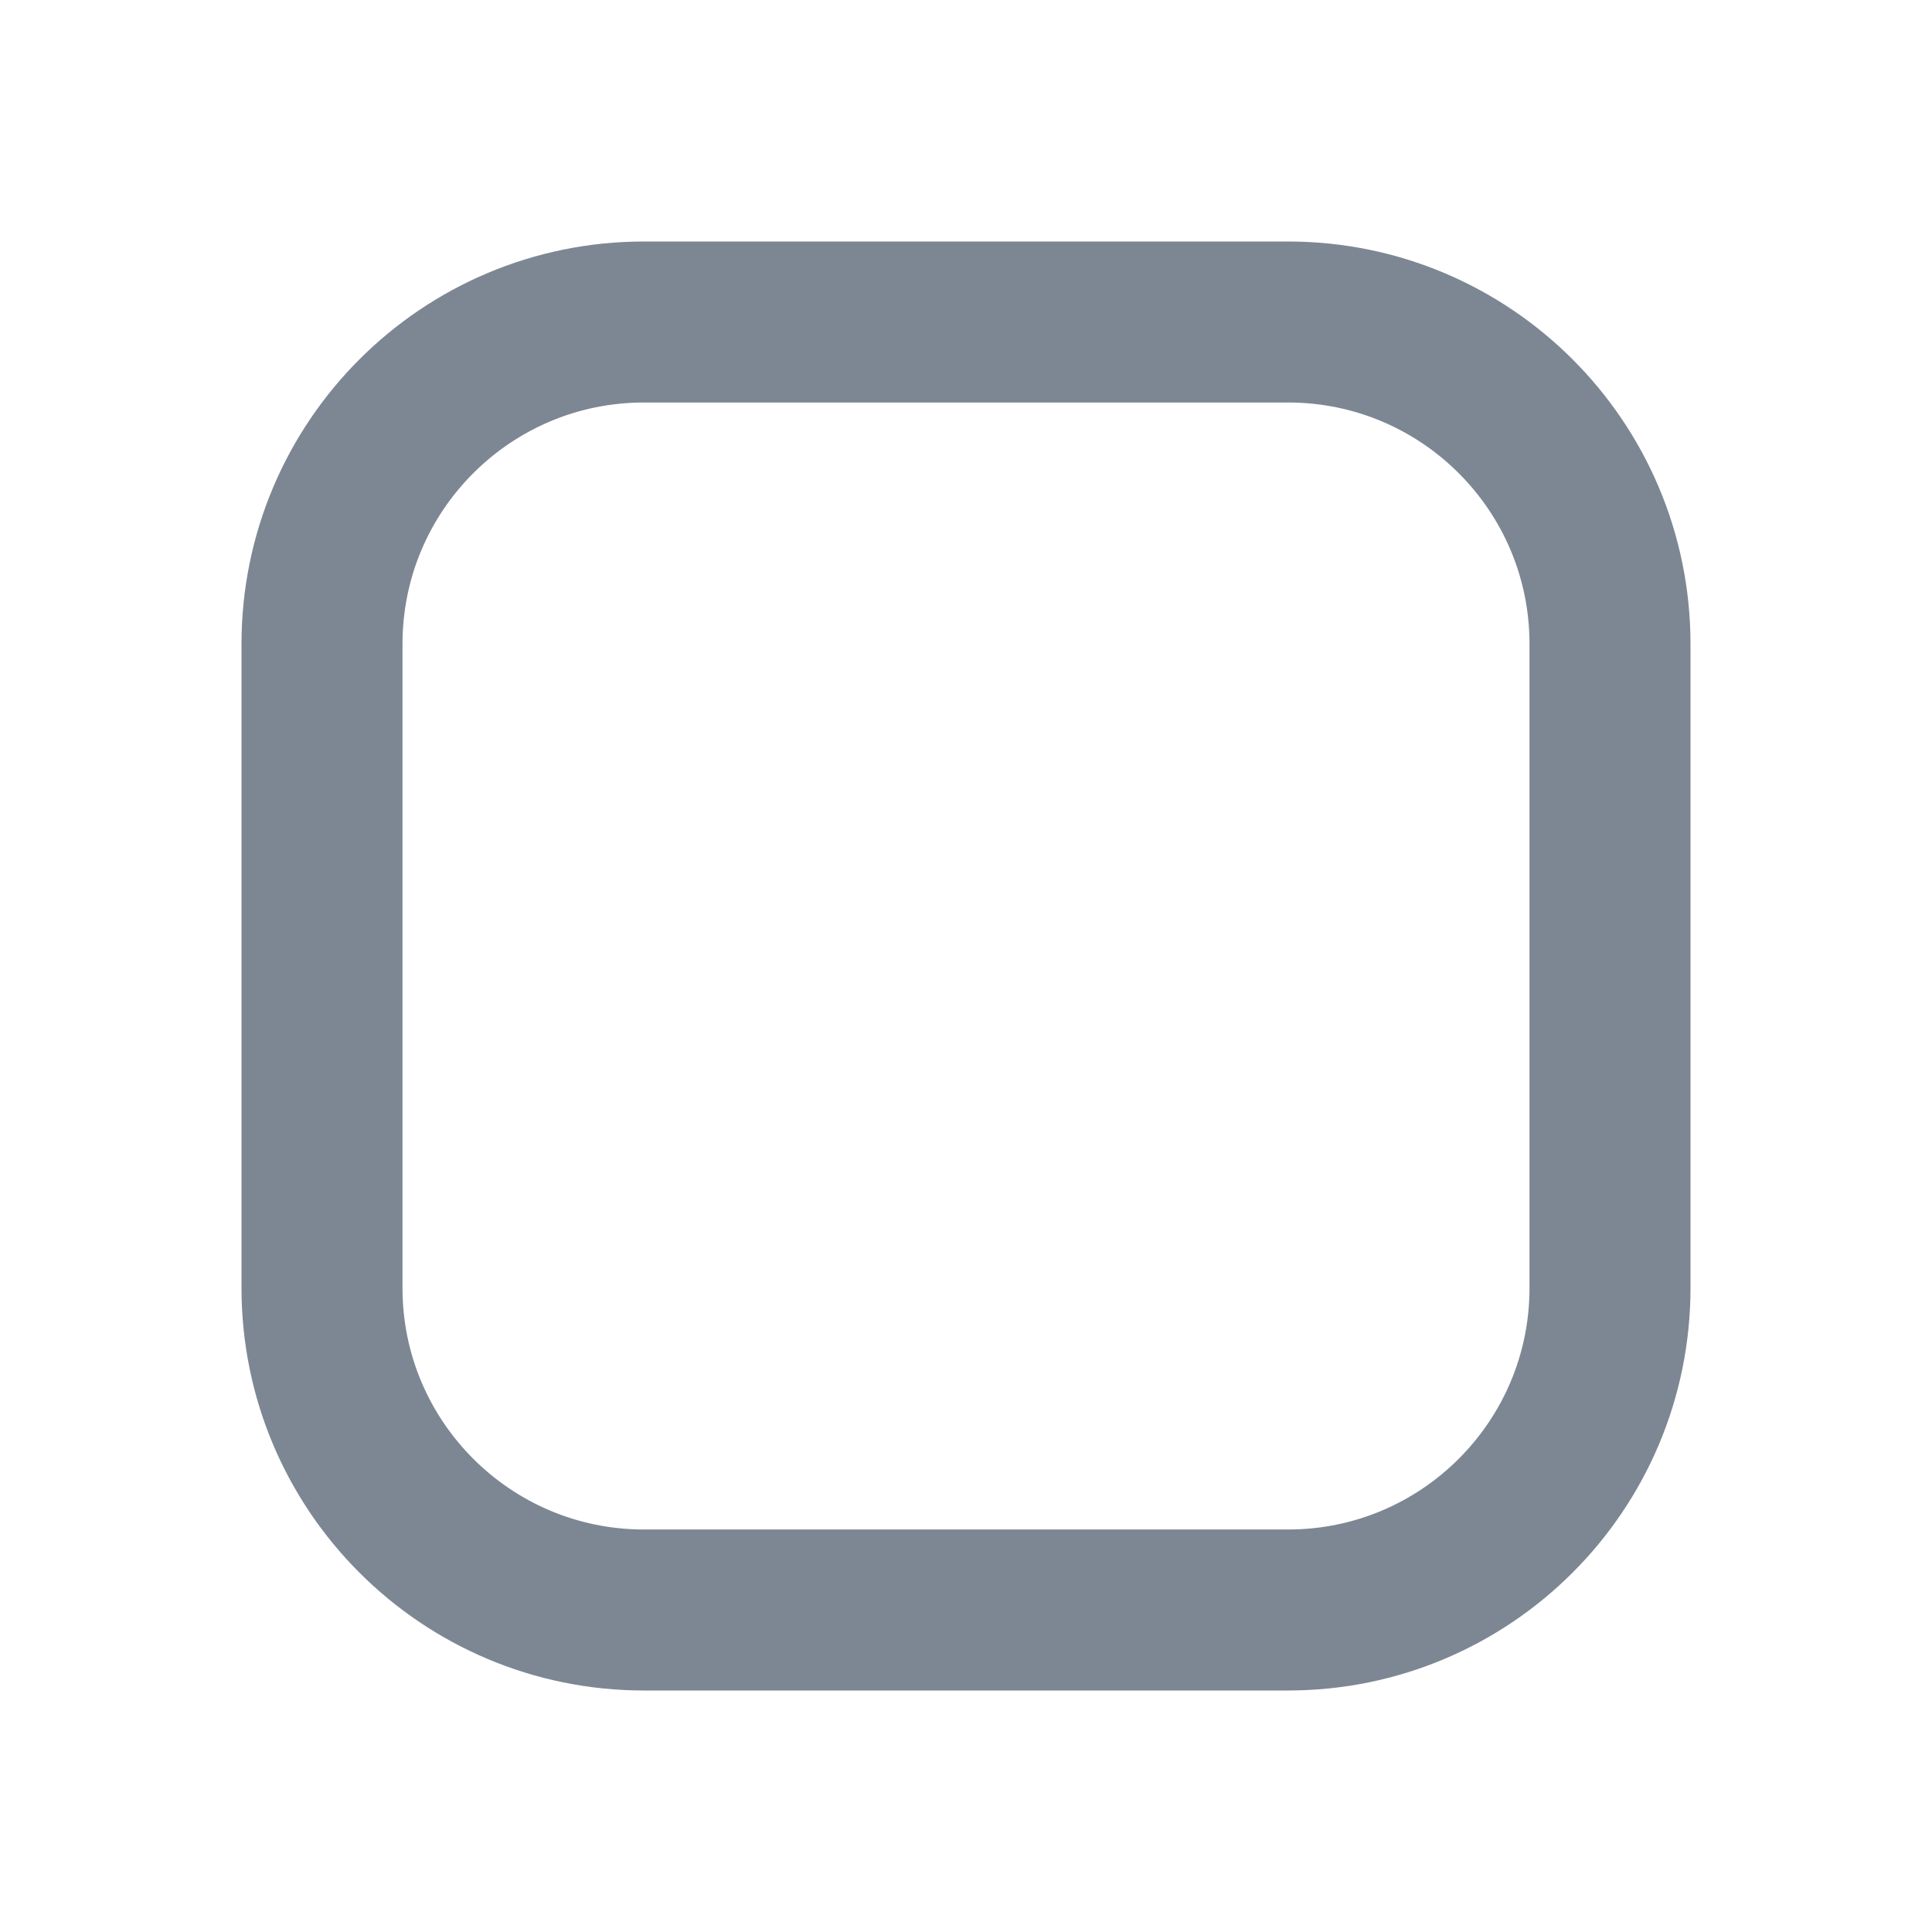
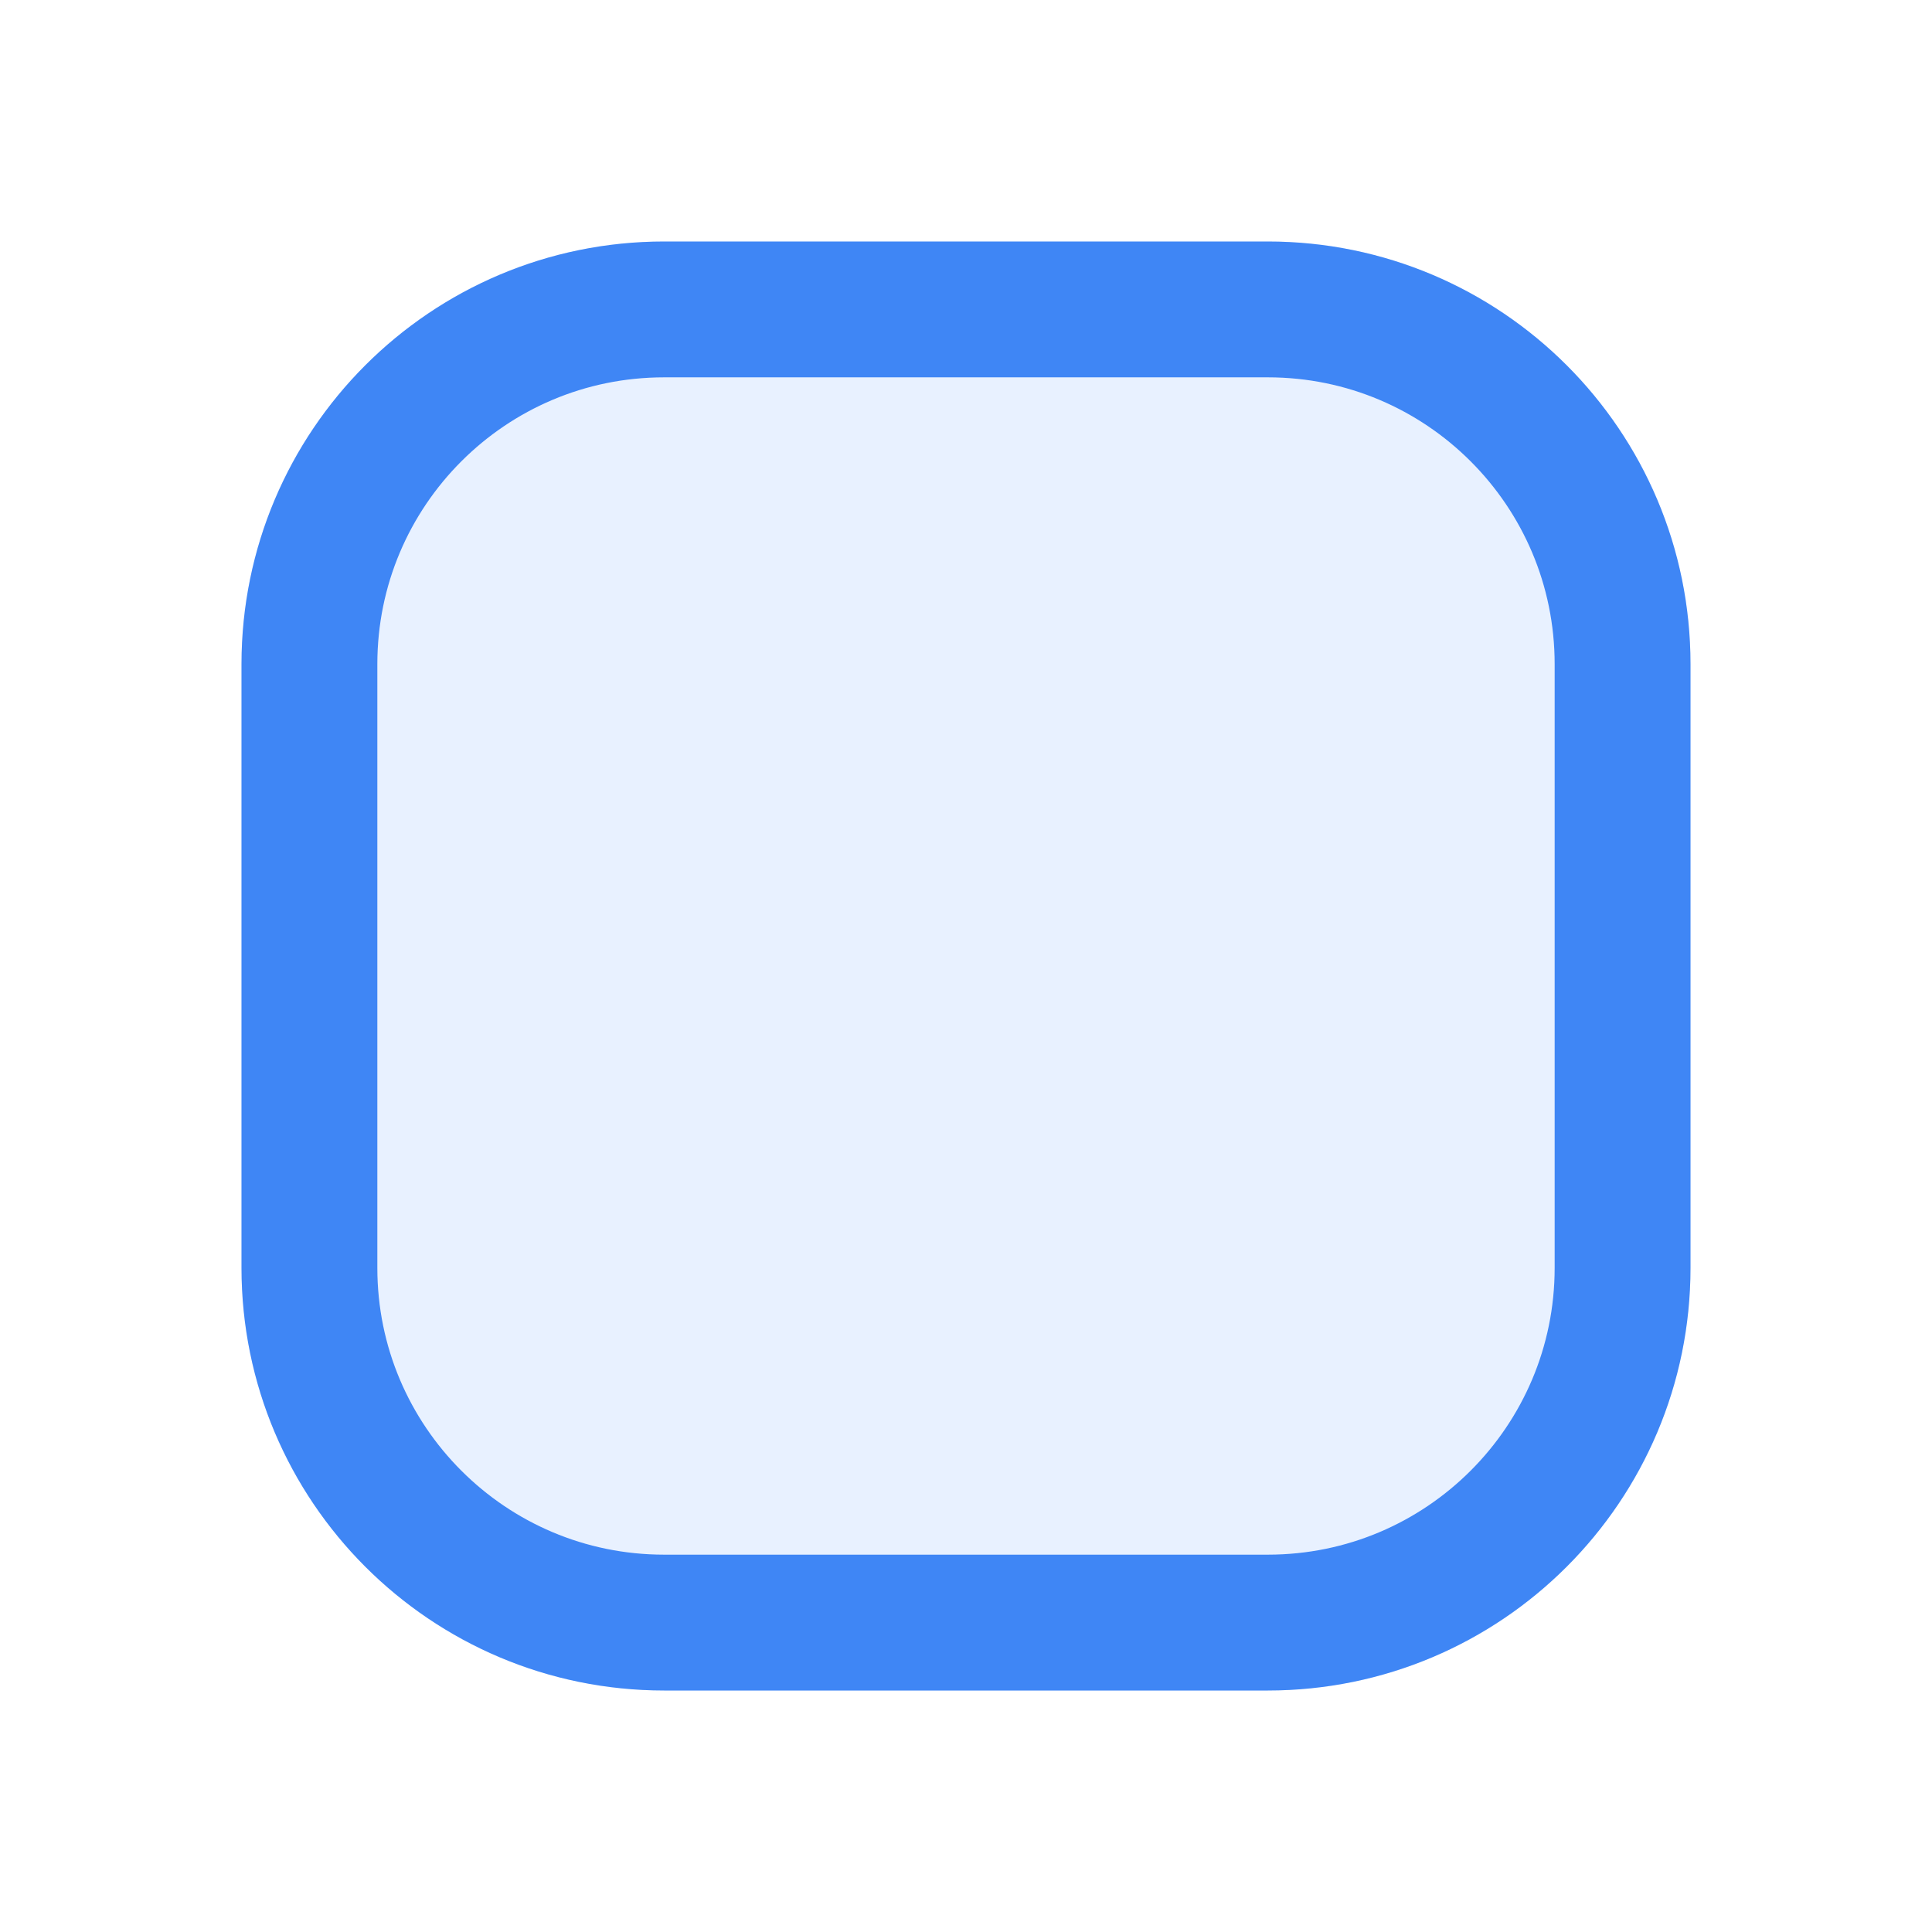
- <svg xmlns="http://www.w3.org/2000/svg" viewBox="0 0 32 32" width="32" height="32" color="#7d8794" role="img">
-   <g transform="scale(1.333333)" fill="none" stroke="currentColor" stroke-width="2" stroke-linecap="round" stroke-linejoin="round">
-     <rect x="4" y="4" width="16" height="16" rx="4" />
-   </g>
+ <svg xmlns="http://www.w3.org/2000/svg" viewBox="0 0 32 32" width="32" height="32" color="#3f86f5" role="img">
+   <rect x="4" y="4" width="24" height="24" rx="7" fill="#0169fe17" />
+   <rect x="5.125" y="5.125" width="21.75" height="21.75" rx="5.875" fill="none" stroke="currentColor" stroke-width="2.25" />
</svg>
